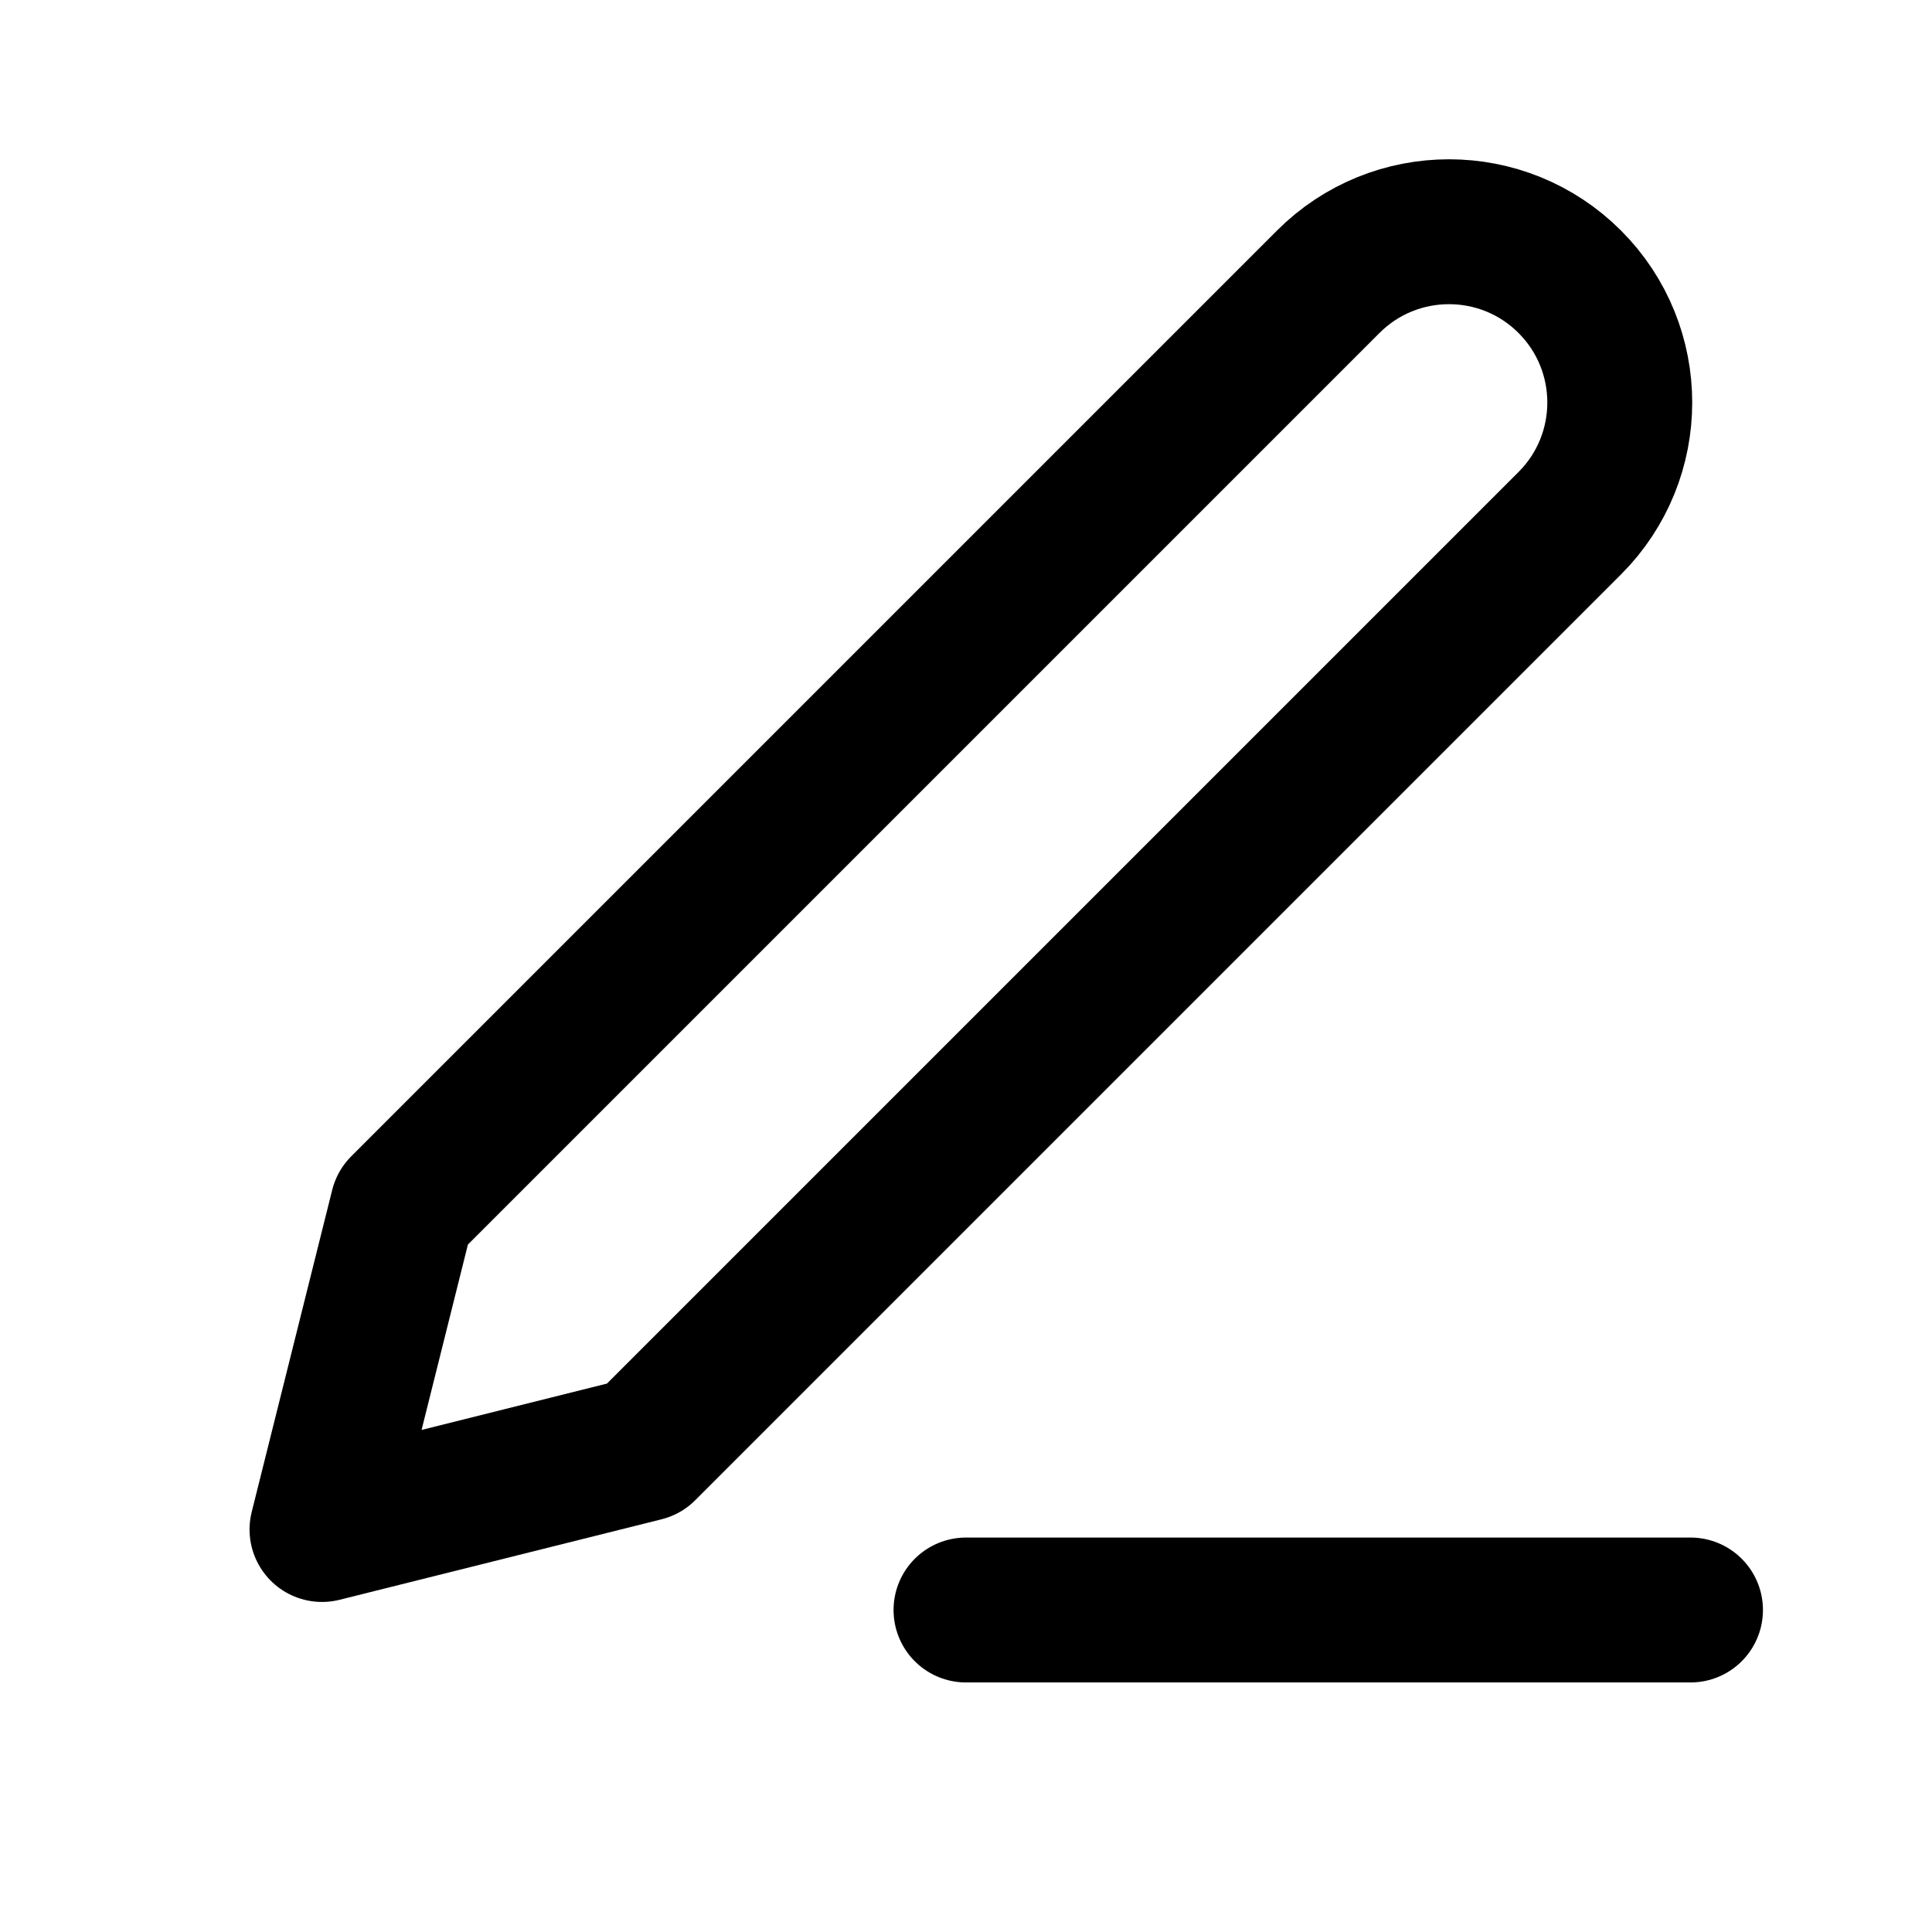
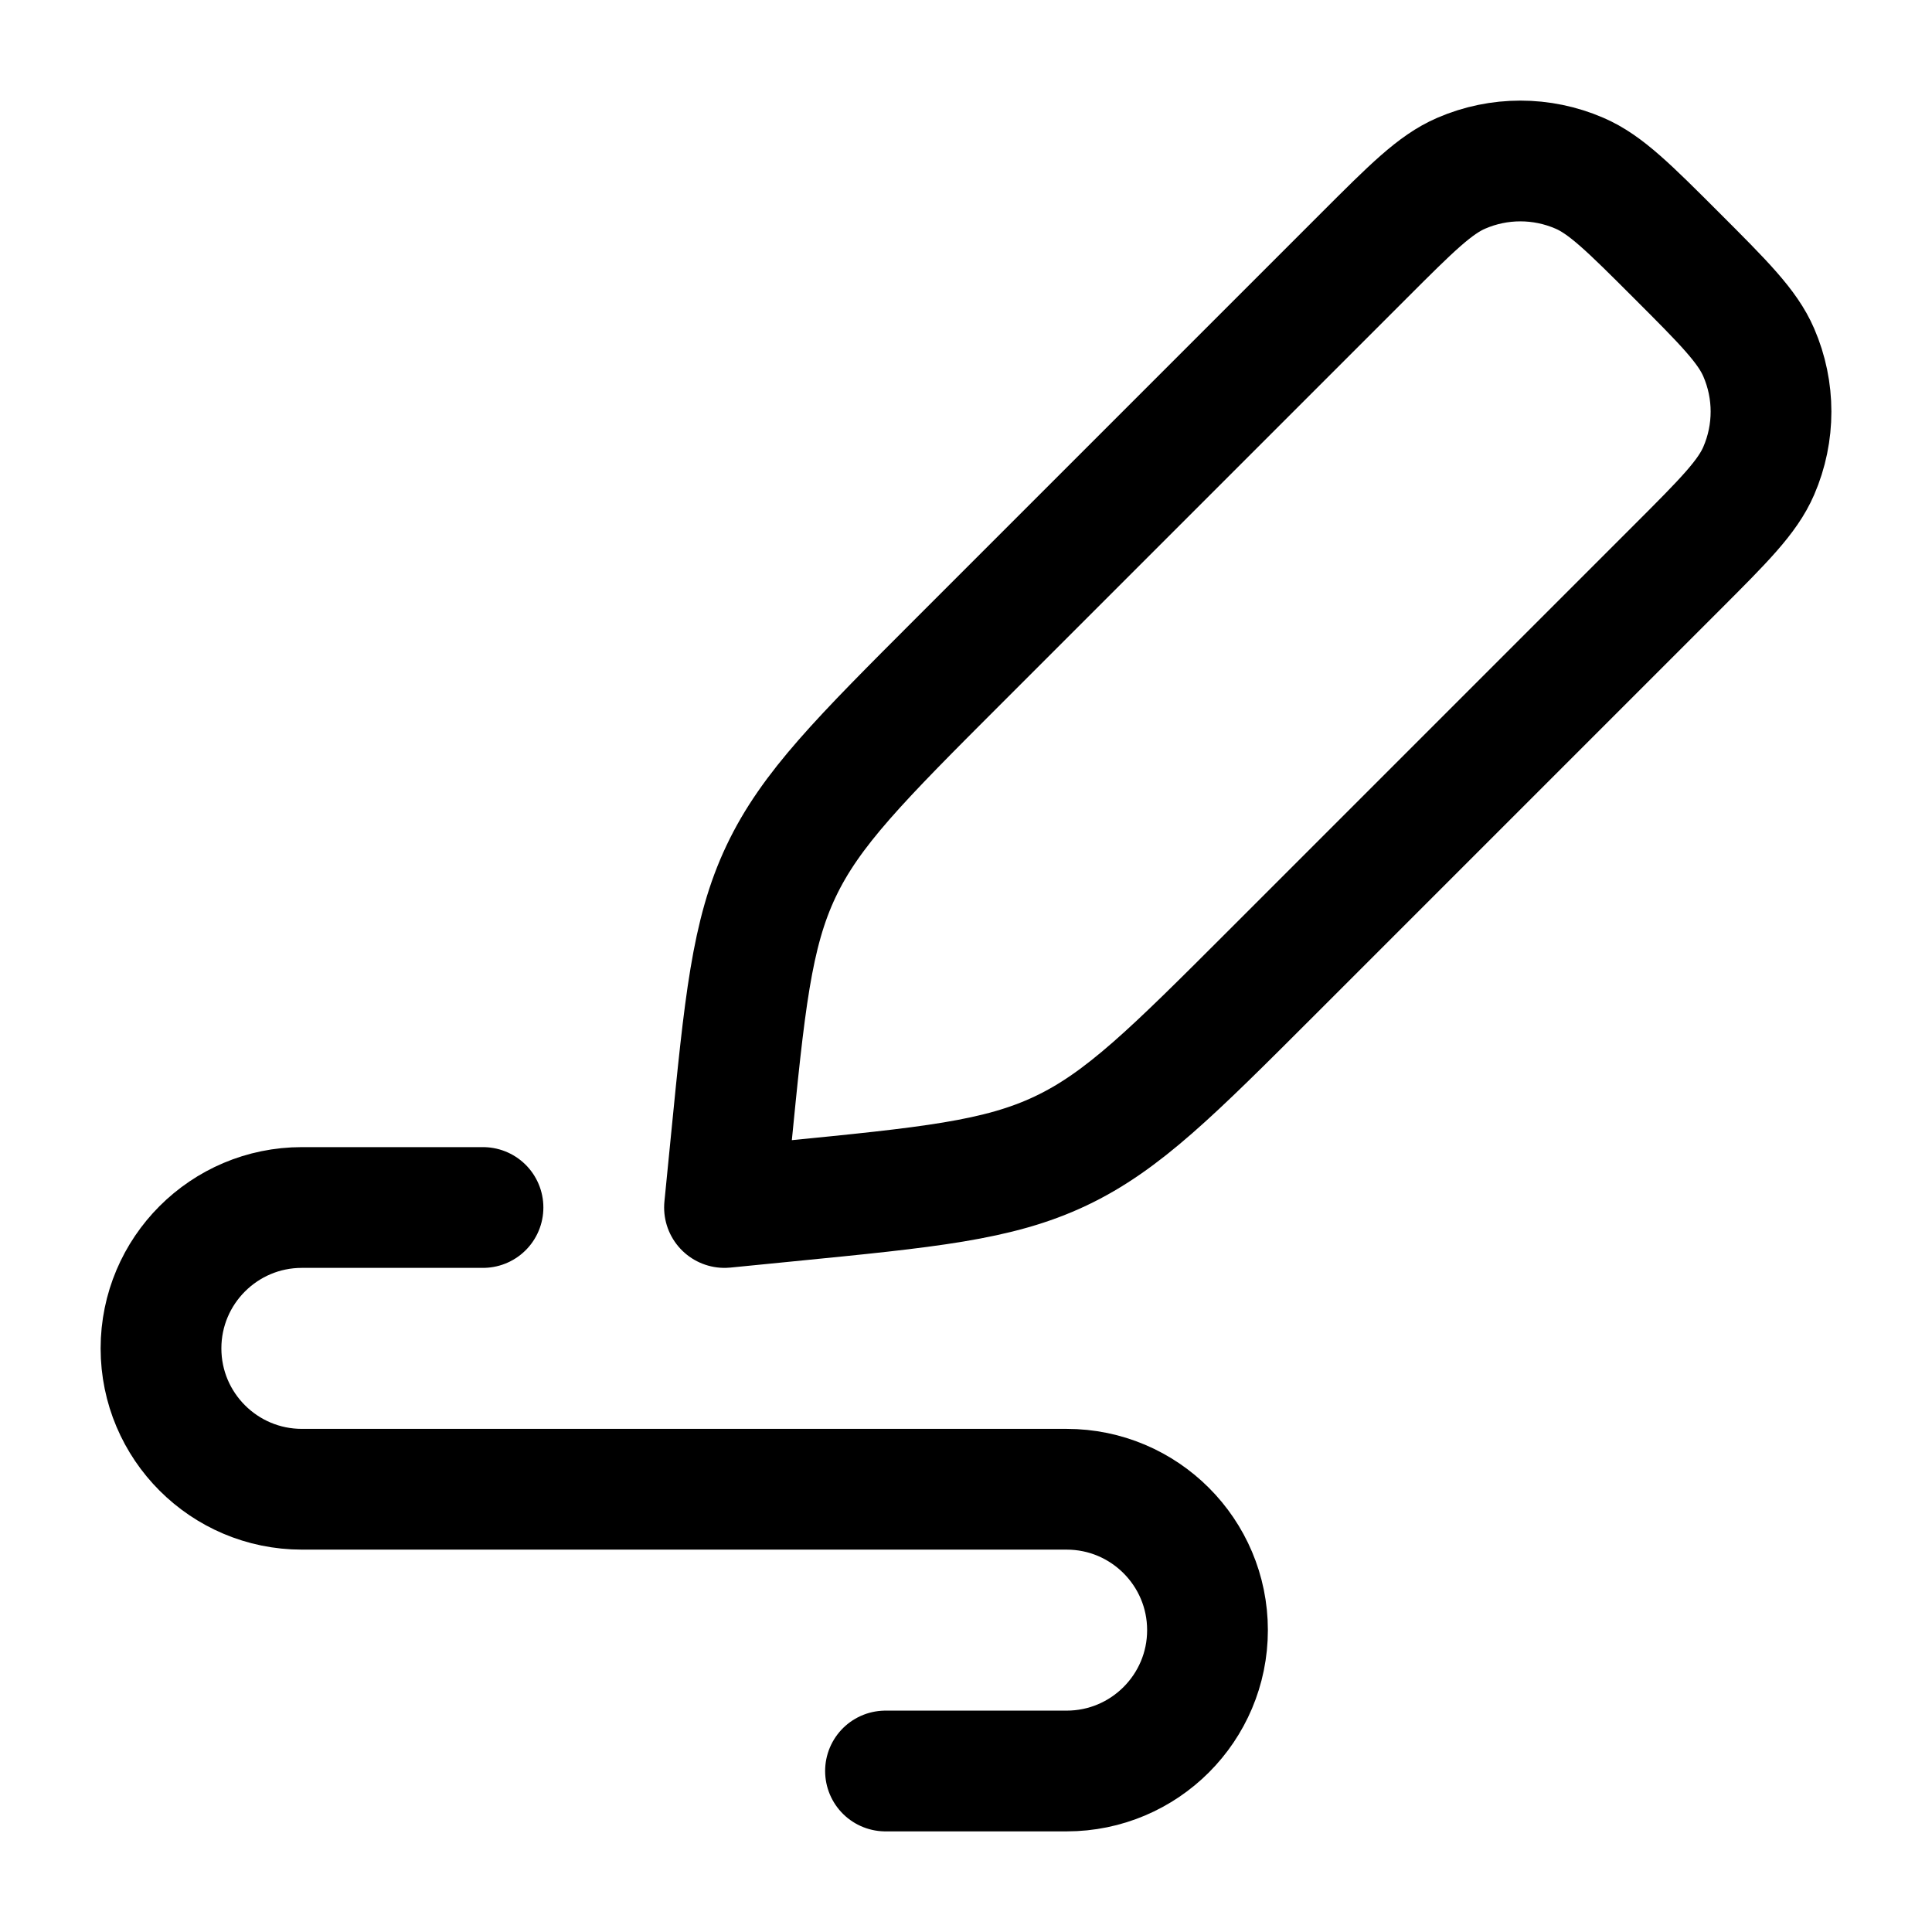
- <svg xmlns="http://www.w3.org/2000/svg" viewBox="0 0 24 24" fill="none" stroke="currentColor" stroke-width="1.8" stroke-linecap="round" stroke-linejoin="round">
-   <path d="M12 20h9" />
-   <path d="M16.5 3.5a2.1 2.1 0 0 1 3 3L8 18l-4 1 1-4L16.5 3.5Z" />
+ <svg xmlns="http://www.w3.org/2000/svg" viewBox="0 0 24 24" fill="none">
+   <path d="M16.946 3.173C17.533 2.586 17.827 2.292 18.152 2.152C18.621 1.949 19.152 1.949 19.621 2.152C19.946 2.292 20.24 2.586 20.827 3.173C21.414 3.76 21.708 4.054 21.848 4.379C22.051 4.848 22.051 5.379 21.848 5.848C21.708 6.173 21.414 6.467 20.827 7.054L15.805 12.076C14.568 13.313 13.95 13.931 13.175 14.298C12.4 14.665 11.529 14.75 9.788 14.922L9 15L9.078 14.212C9.25 12.471 9.335 11.6 9.702 10.825C10.069 10.05 10.687 9.432 11.924 8.195L16.946 3.173Z" stroke="currentColor" stroke-linejoin="round" stroke-width="1.5" />
+   <path d="M6 15H3.75C2.784 15 2 15.784 2 16.75C2 17.716 2.784 18.5 3.75 18.5H13.25C14.216 18.5 15 19.284 15 20.25C15 21.216 14.216 22 13.25 22H11" stroke="currentColor" stroke-linecap="round" stroke-linejoin="round" stroke-width="1.5" />
</svg>
